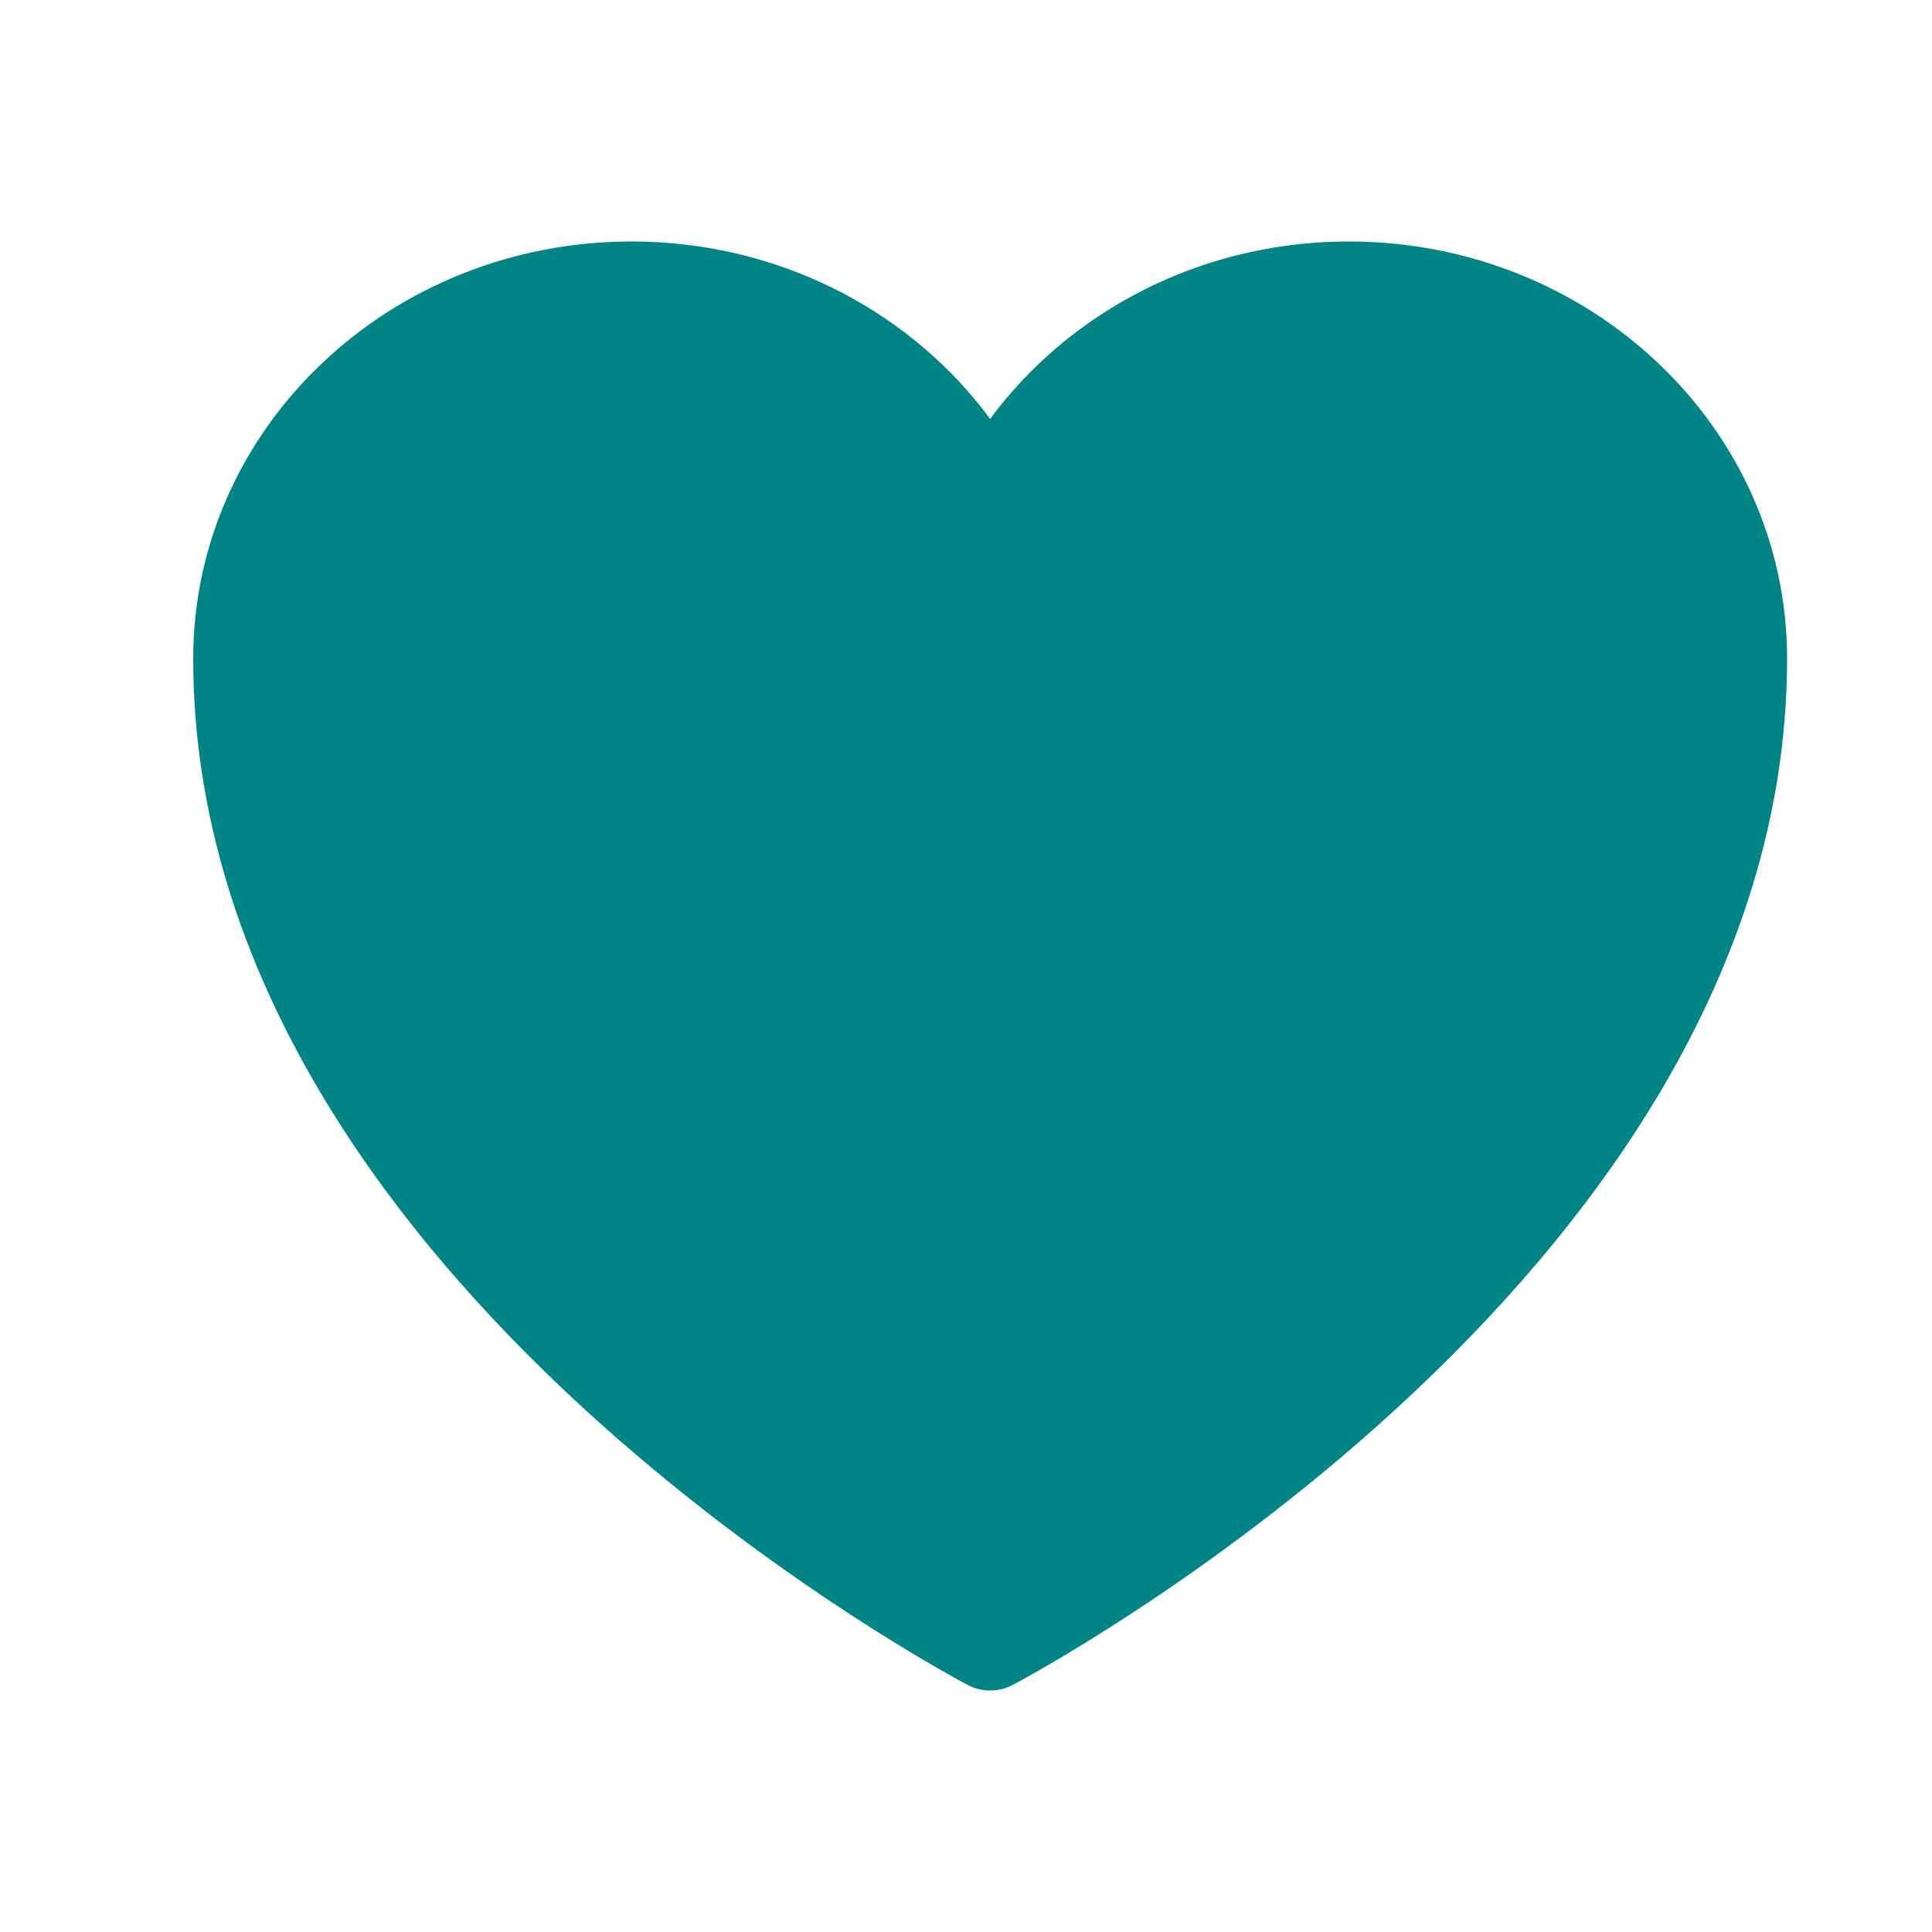
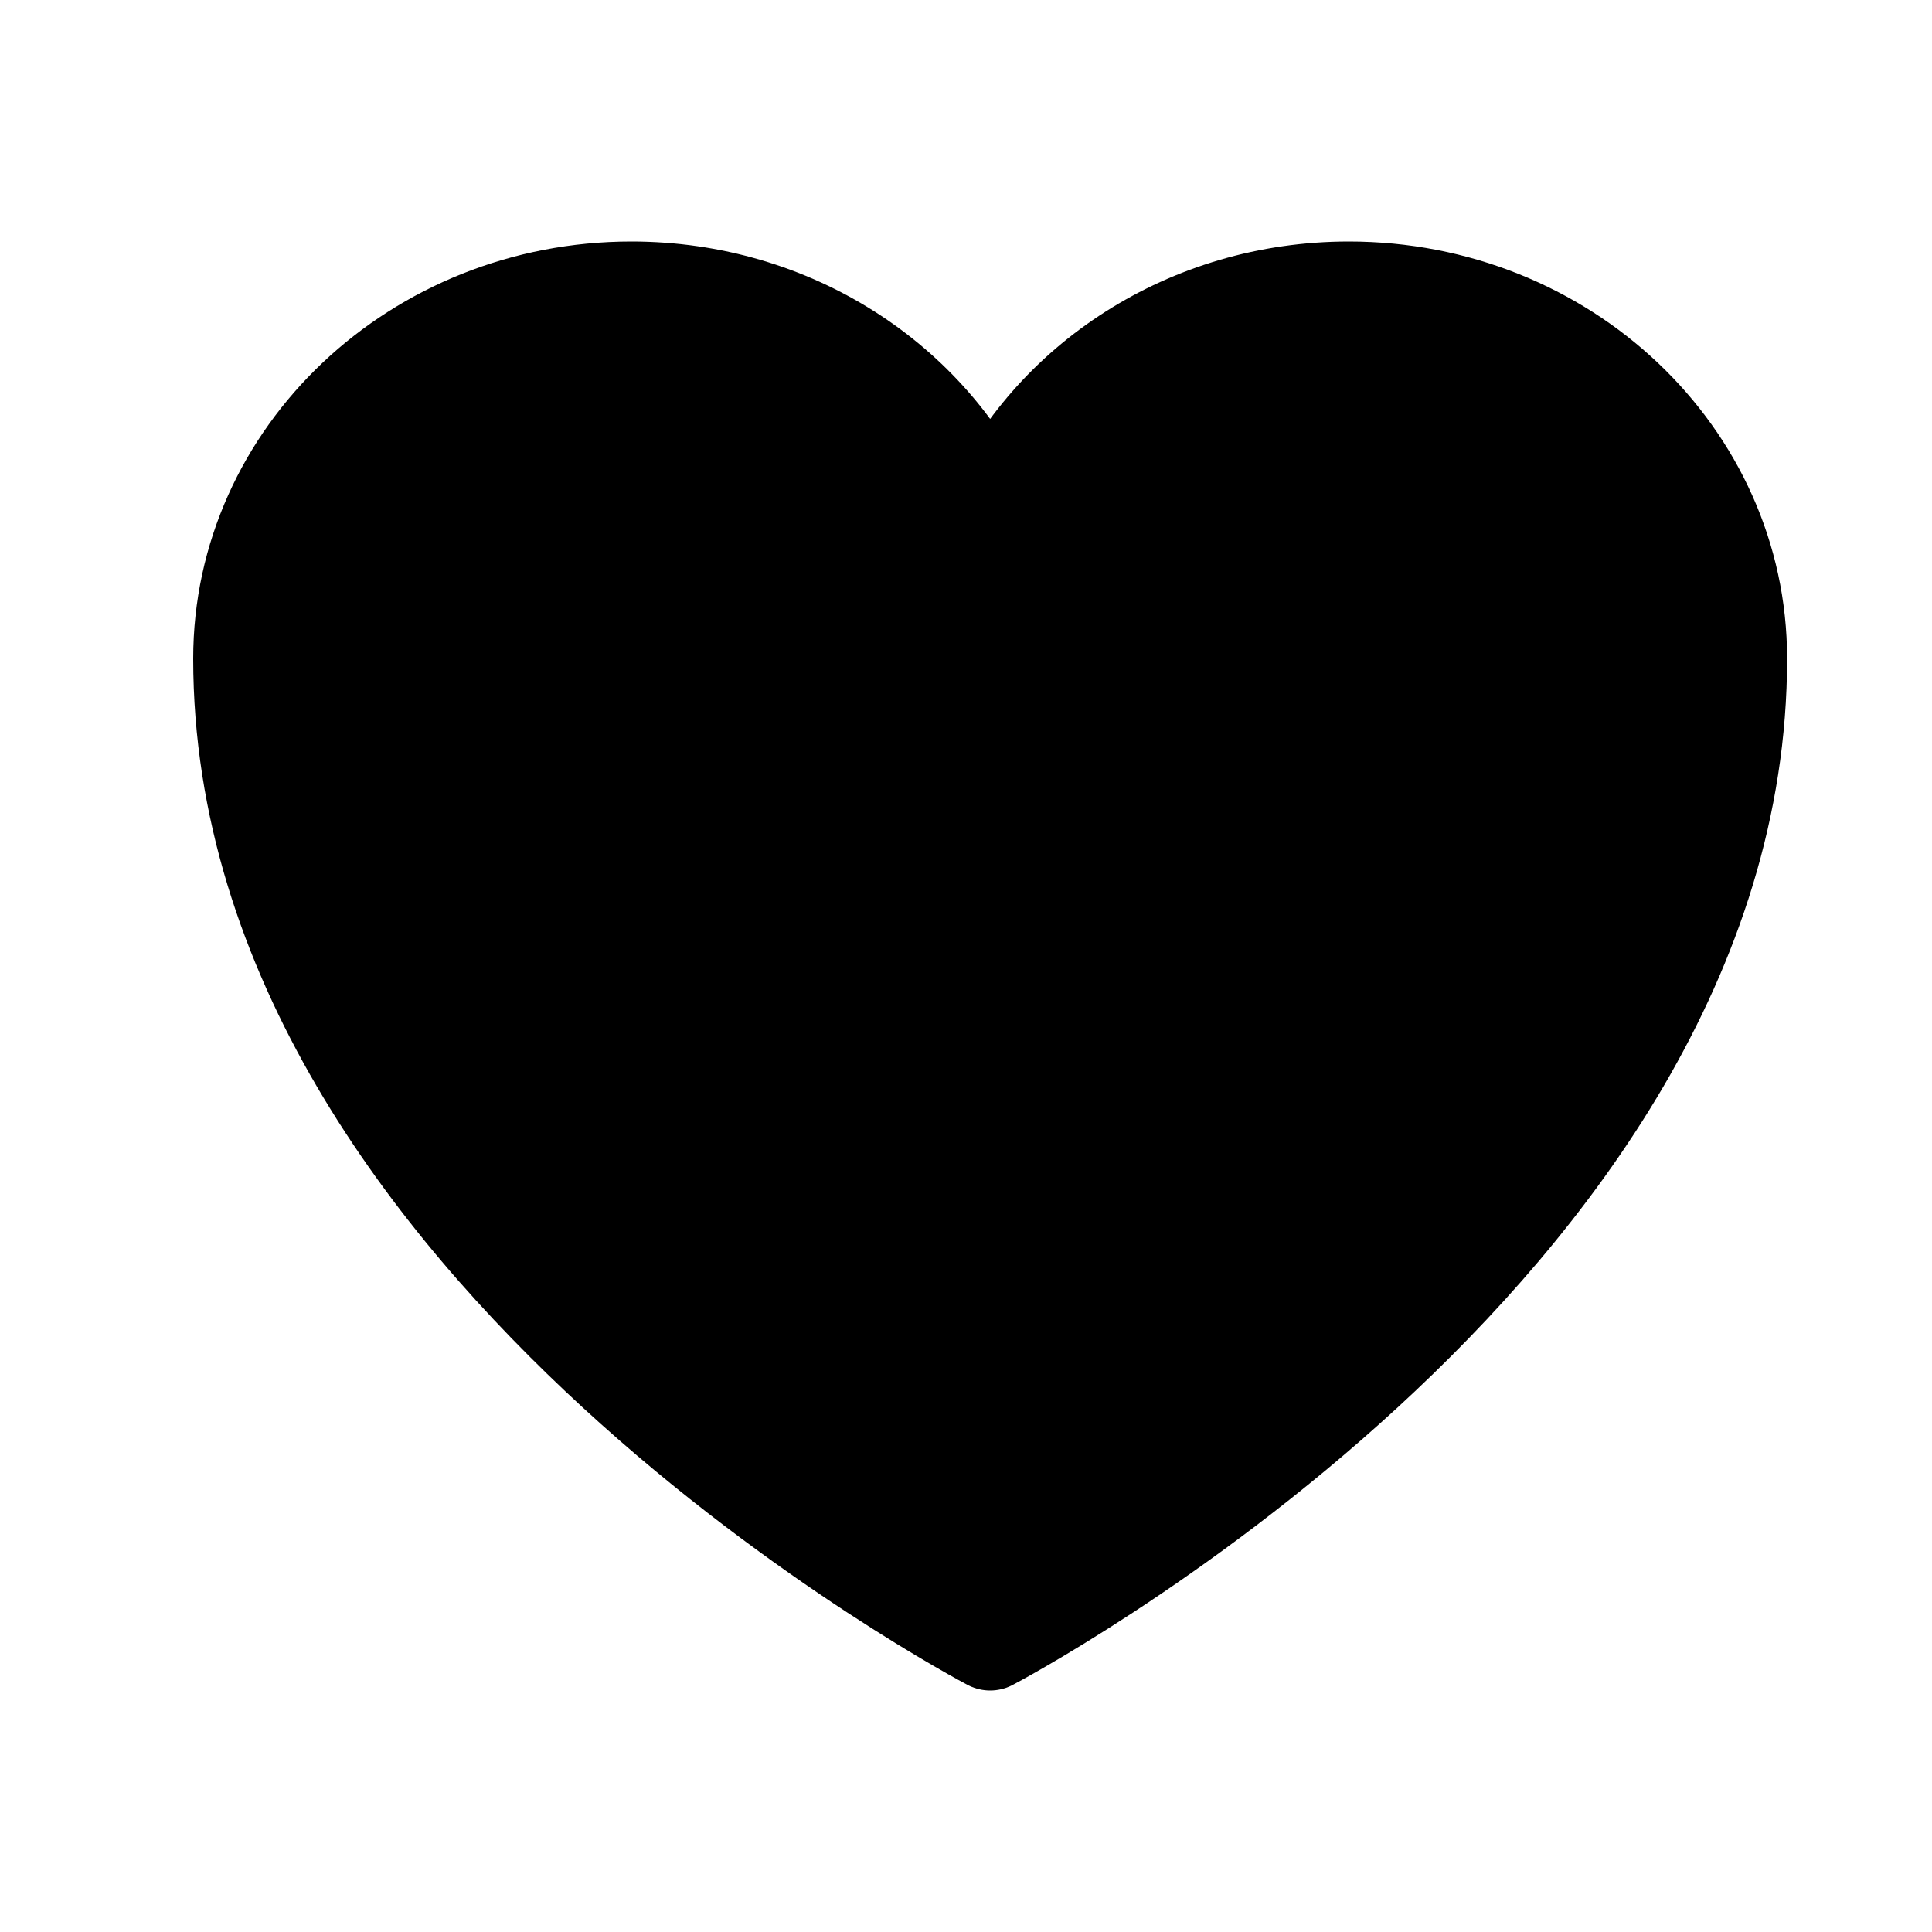
- <svg xmlns="http://www.w3.org/2000/svg" width="40" height="40" viewBox="0 0 40 40" fill="none">
-   <path d="M36 13.636C36 9.419 32.385 6 27.926 6C24.594 6 21.731 7.911 20.5 10.638C19.269 7.911 16.406 6 13.072 6C8.617 6 5 9.419 5 13.636C5 25.889 20.5 34 20.5 34C20.5 34 36 25.889 36 13.636Z" fill="#008485" stroke="#008485" stroke-width="2" stroke-linecap="round" stroke-linejoin="round" />
+ <svg xmlns="http://www.w3.org/2000/svg" viewBox="0 0 24 24" fill="none">
+   <path d="M21.6 8.182C21.6 5.652 19.431 3.6 16.756 3.6C14.756 3.6 13.039 4.746 12.3 6.383C11.561 4.746 9.844 3.6 7.843 3.6C5.17 3.6 3 5.652 3 8.182C3 15.533 12.3 20.4 12.3 20.4C12.3 20.4 21.6 15.533 21.6 8.182Z" fill="currentColor" stroke="currentColor" stroke-width="1.2" stroke-linecap="round" stroke-linejoin="round" />
</svg>
